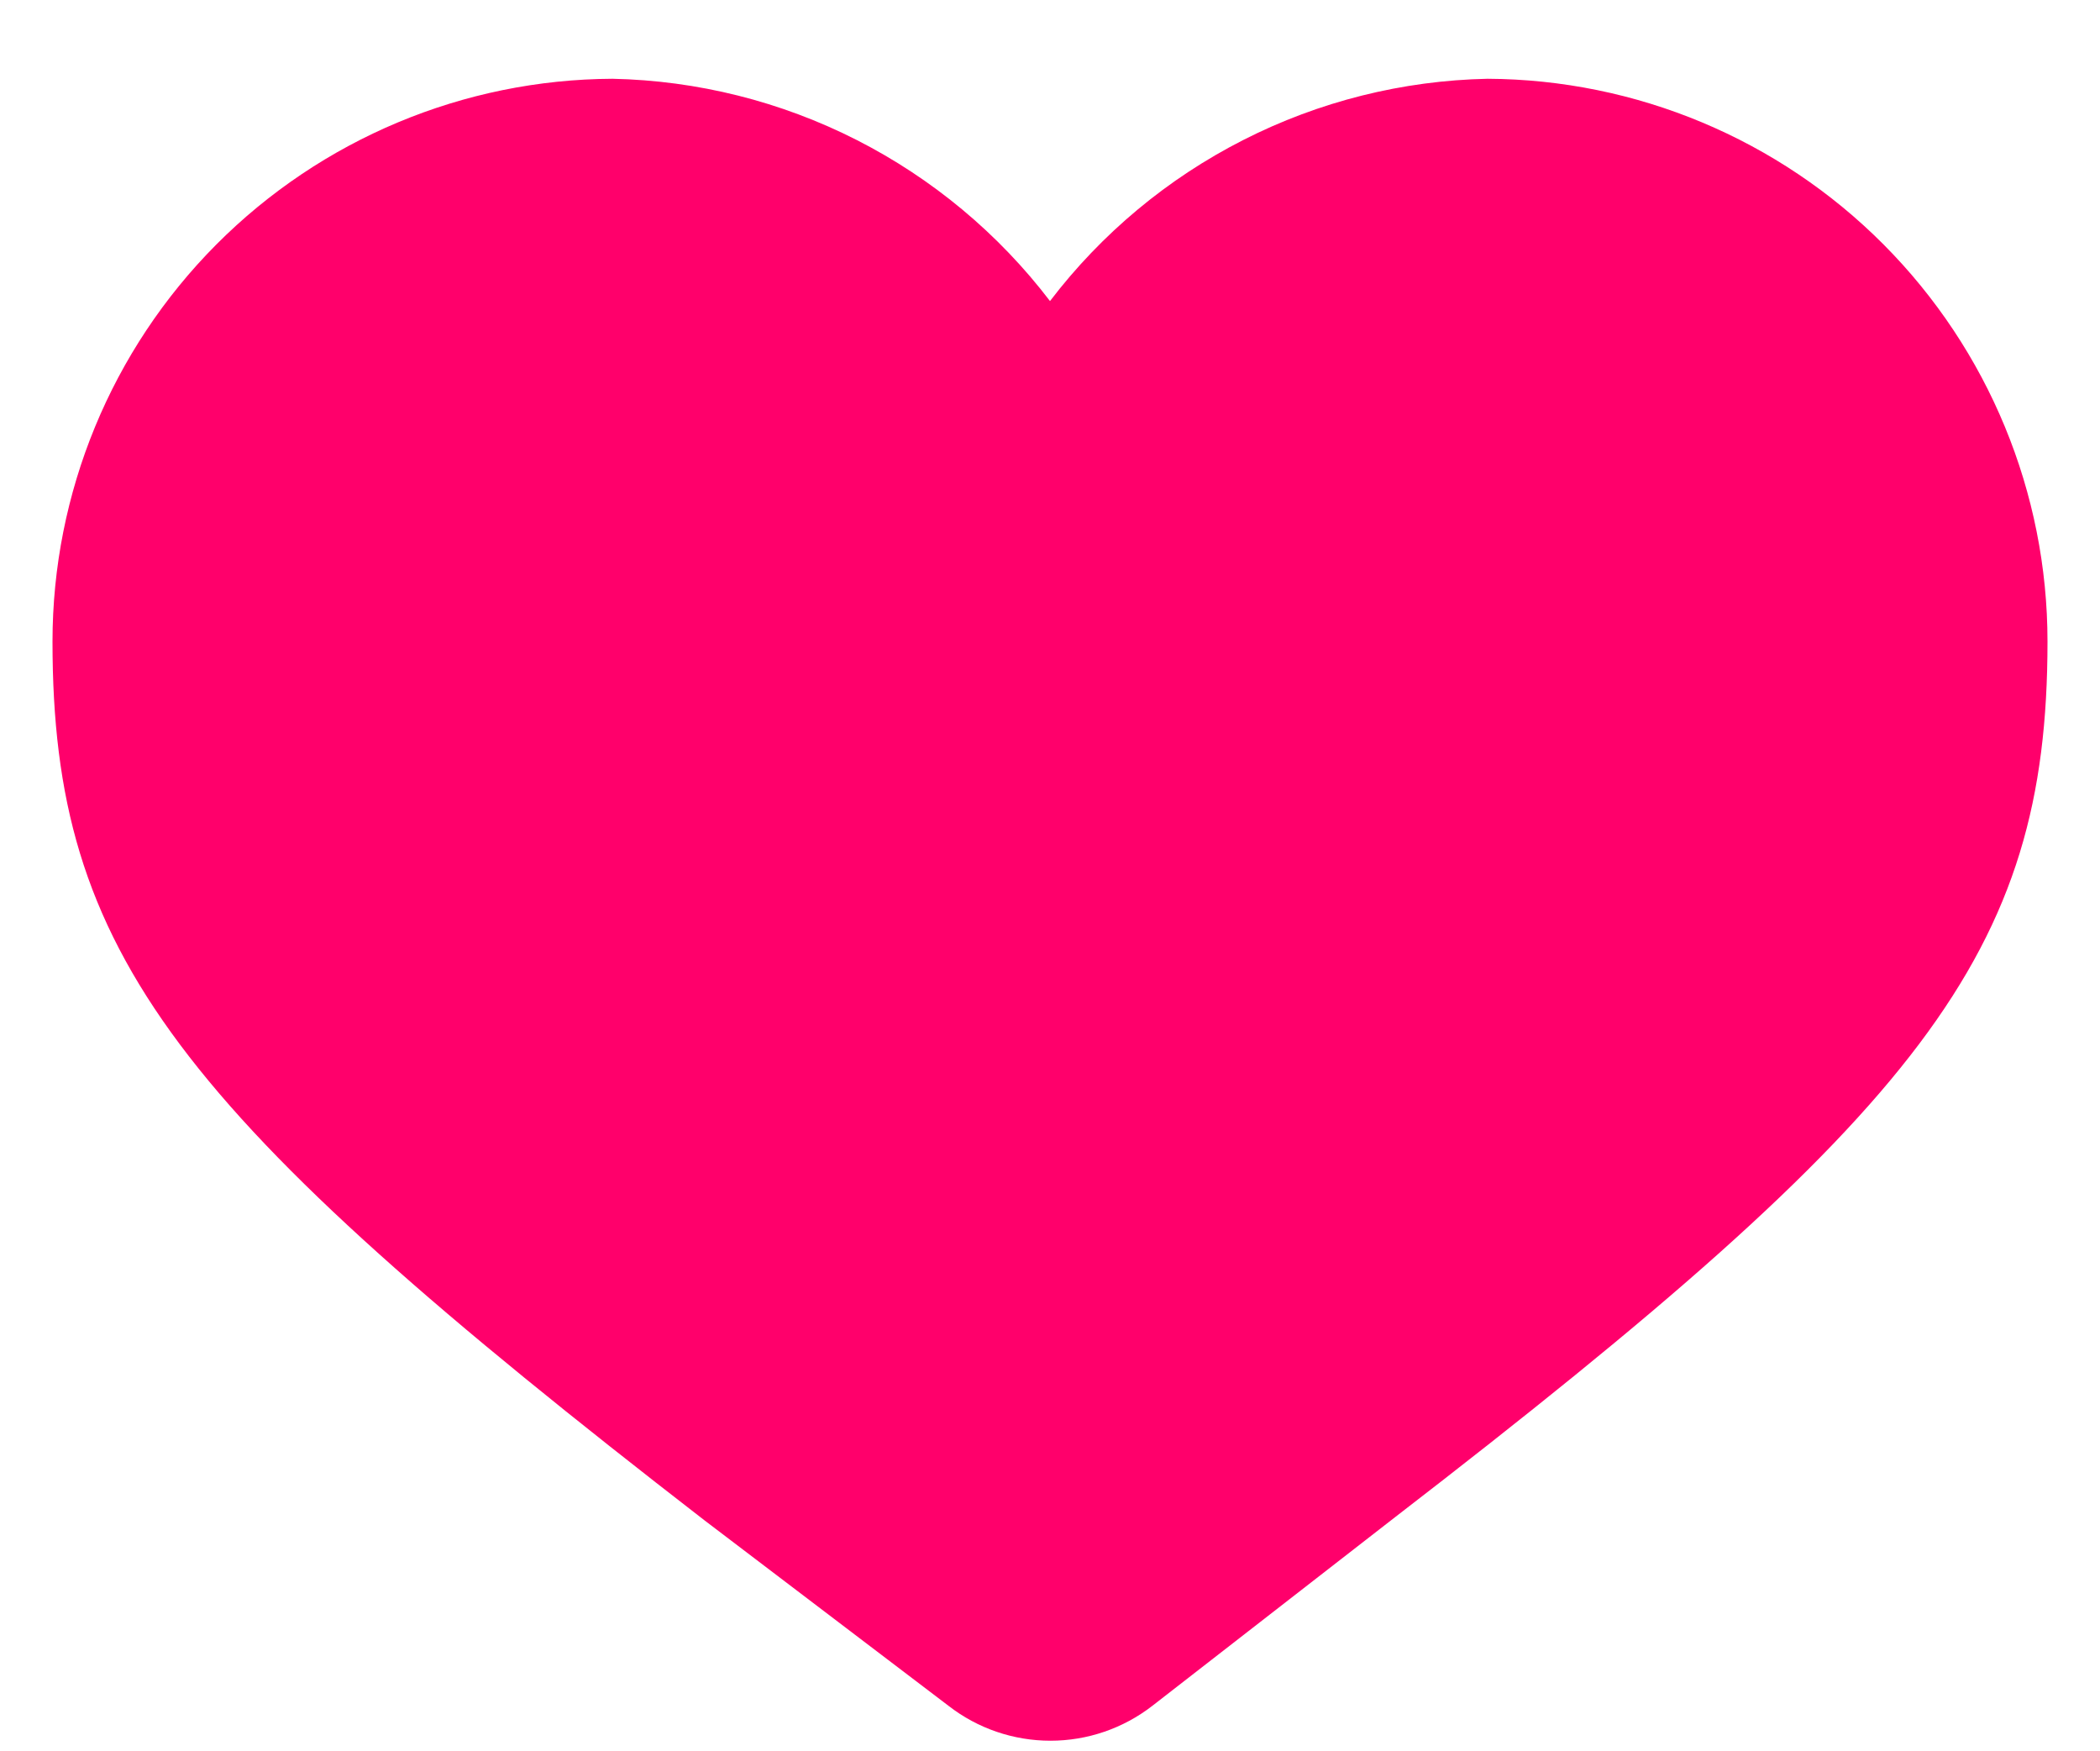
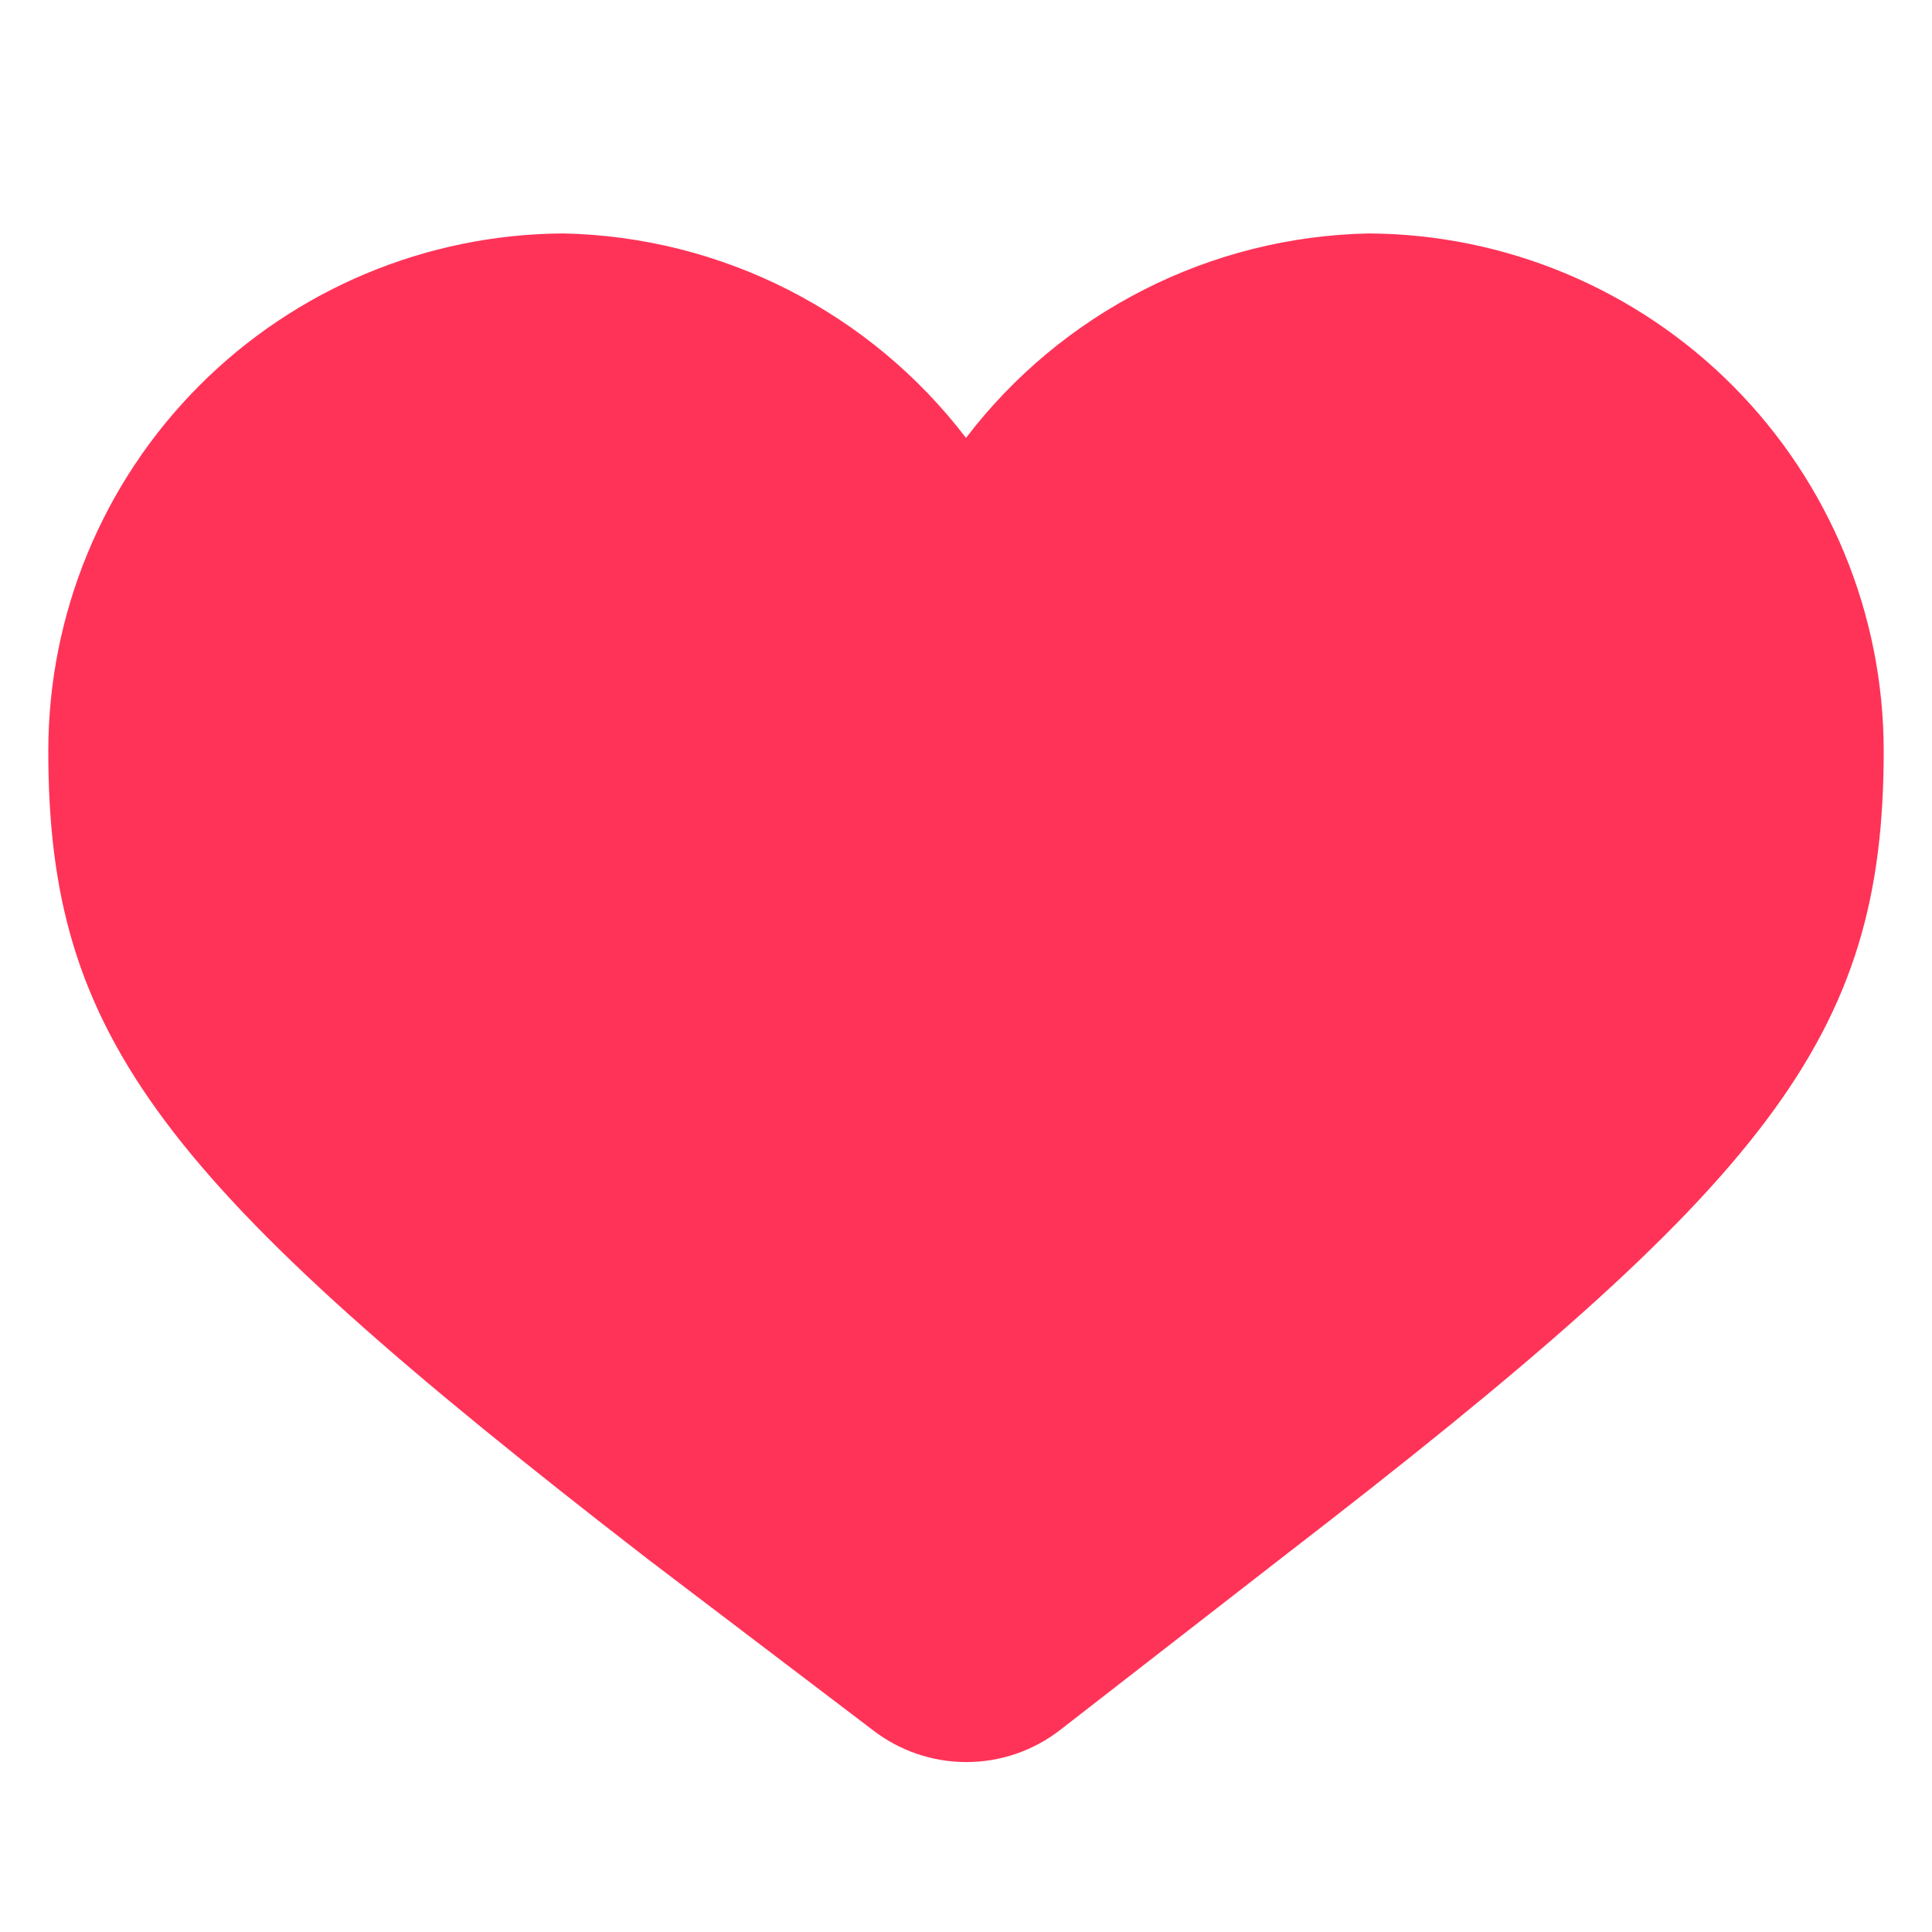
- <svg xmlns="http://www.w3.org/2000/svg" width="24" height="20" viewBox="0 0 24 20" fill="none">
-   <path d="M17 0.9C18.7 0.908 20.328 1.589 21.527 2.794C22.726 3.999 23.4 5.63 23.4 7.33C23.4 10.9 21.97 12.69 15.95 17.33L13.17 19.49C12.836 19.749 12.427 19.889 12.005 19.889C11.583 19.889 11.173 19.749 10.84 19.49L8.05 17.37C2 12.69 0.6 10.9 0.6 7.33C0.6 5.63 1.273 3.999 2.472 2.794C3.672 1.589 5.299 0.908 7 0.9C7.97 0.92 8.924 1.159 9.79 1.599C10.655 2.039 11.411 2.668 12 3.44C12.589 2.668 13.344 2.039 14.21 1.599C15.075 1.159 16.029 0.92 17 0.9Z" fill="#FF006B" />
+ <svg xmlns="http://www.w3.org/2000/svg" width="24" height="24" viewBox="0 0 24 24" fill="none">
+   <path d="M17 2.9C18.7 2.908 20.328 3.589 21.527 4.794C22.726 5.999 23.4 7.63 23.4 9.33C23.4 12.9 21.97 14.69 15.95 19.33L13.17 21.49C12.836 21.749 12.427 21.889 12.005 21.889C11.583 21.889 11.173 21.749 10.84 21.49L8.05 19.37C2 14.69 0.6 12.9 0.6 9.33C0.6 7.63 1.273 5.999 2.472 4.794C3.672 3.589 5.299 2.908 7 2.9C7.97 2.92 8.924 3.159 9.79 3.599C10.655 4.039 11.411 4.668 12 5.44C12.589 4.668 13.344 4.039 14.21 3.599C15.075 3.159 16.029 2.92 17 2.9Z" fill="#FF3358" />
</svg>
